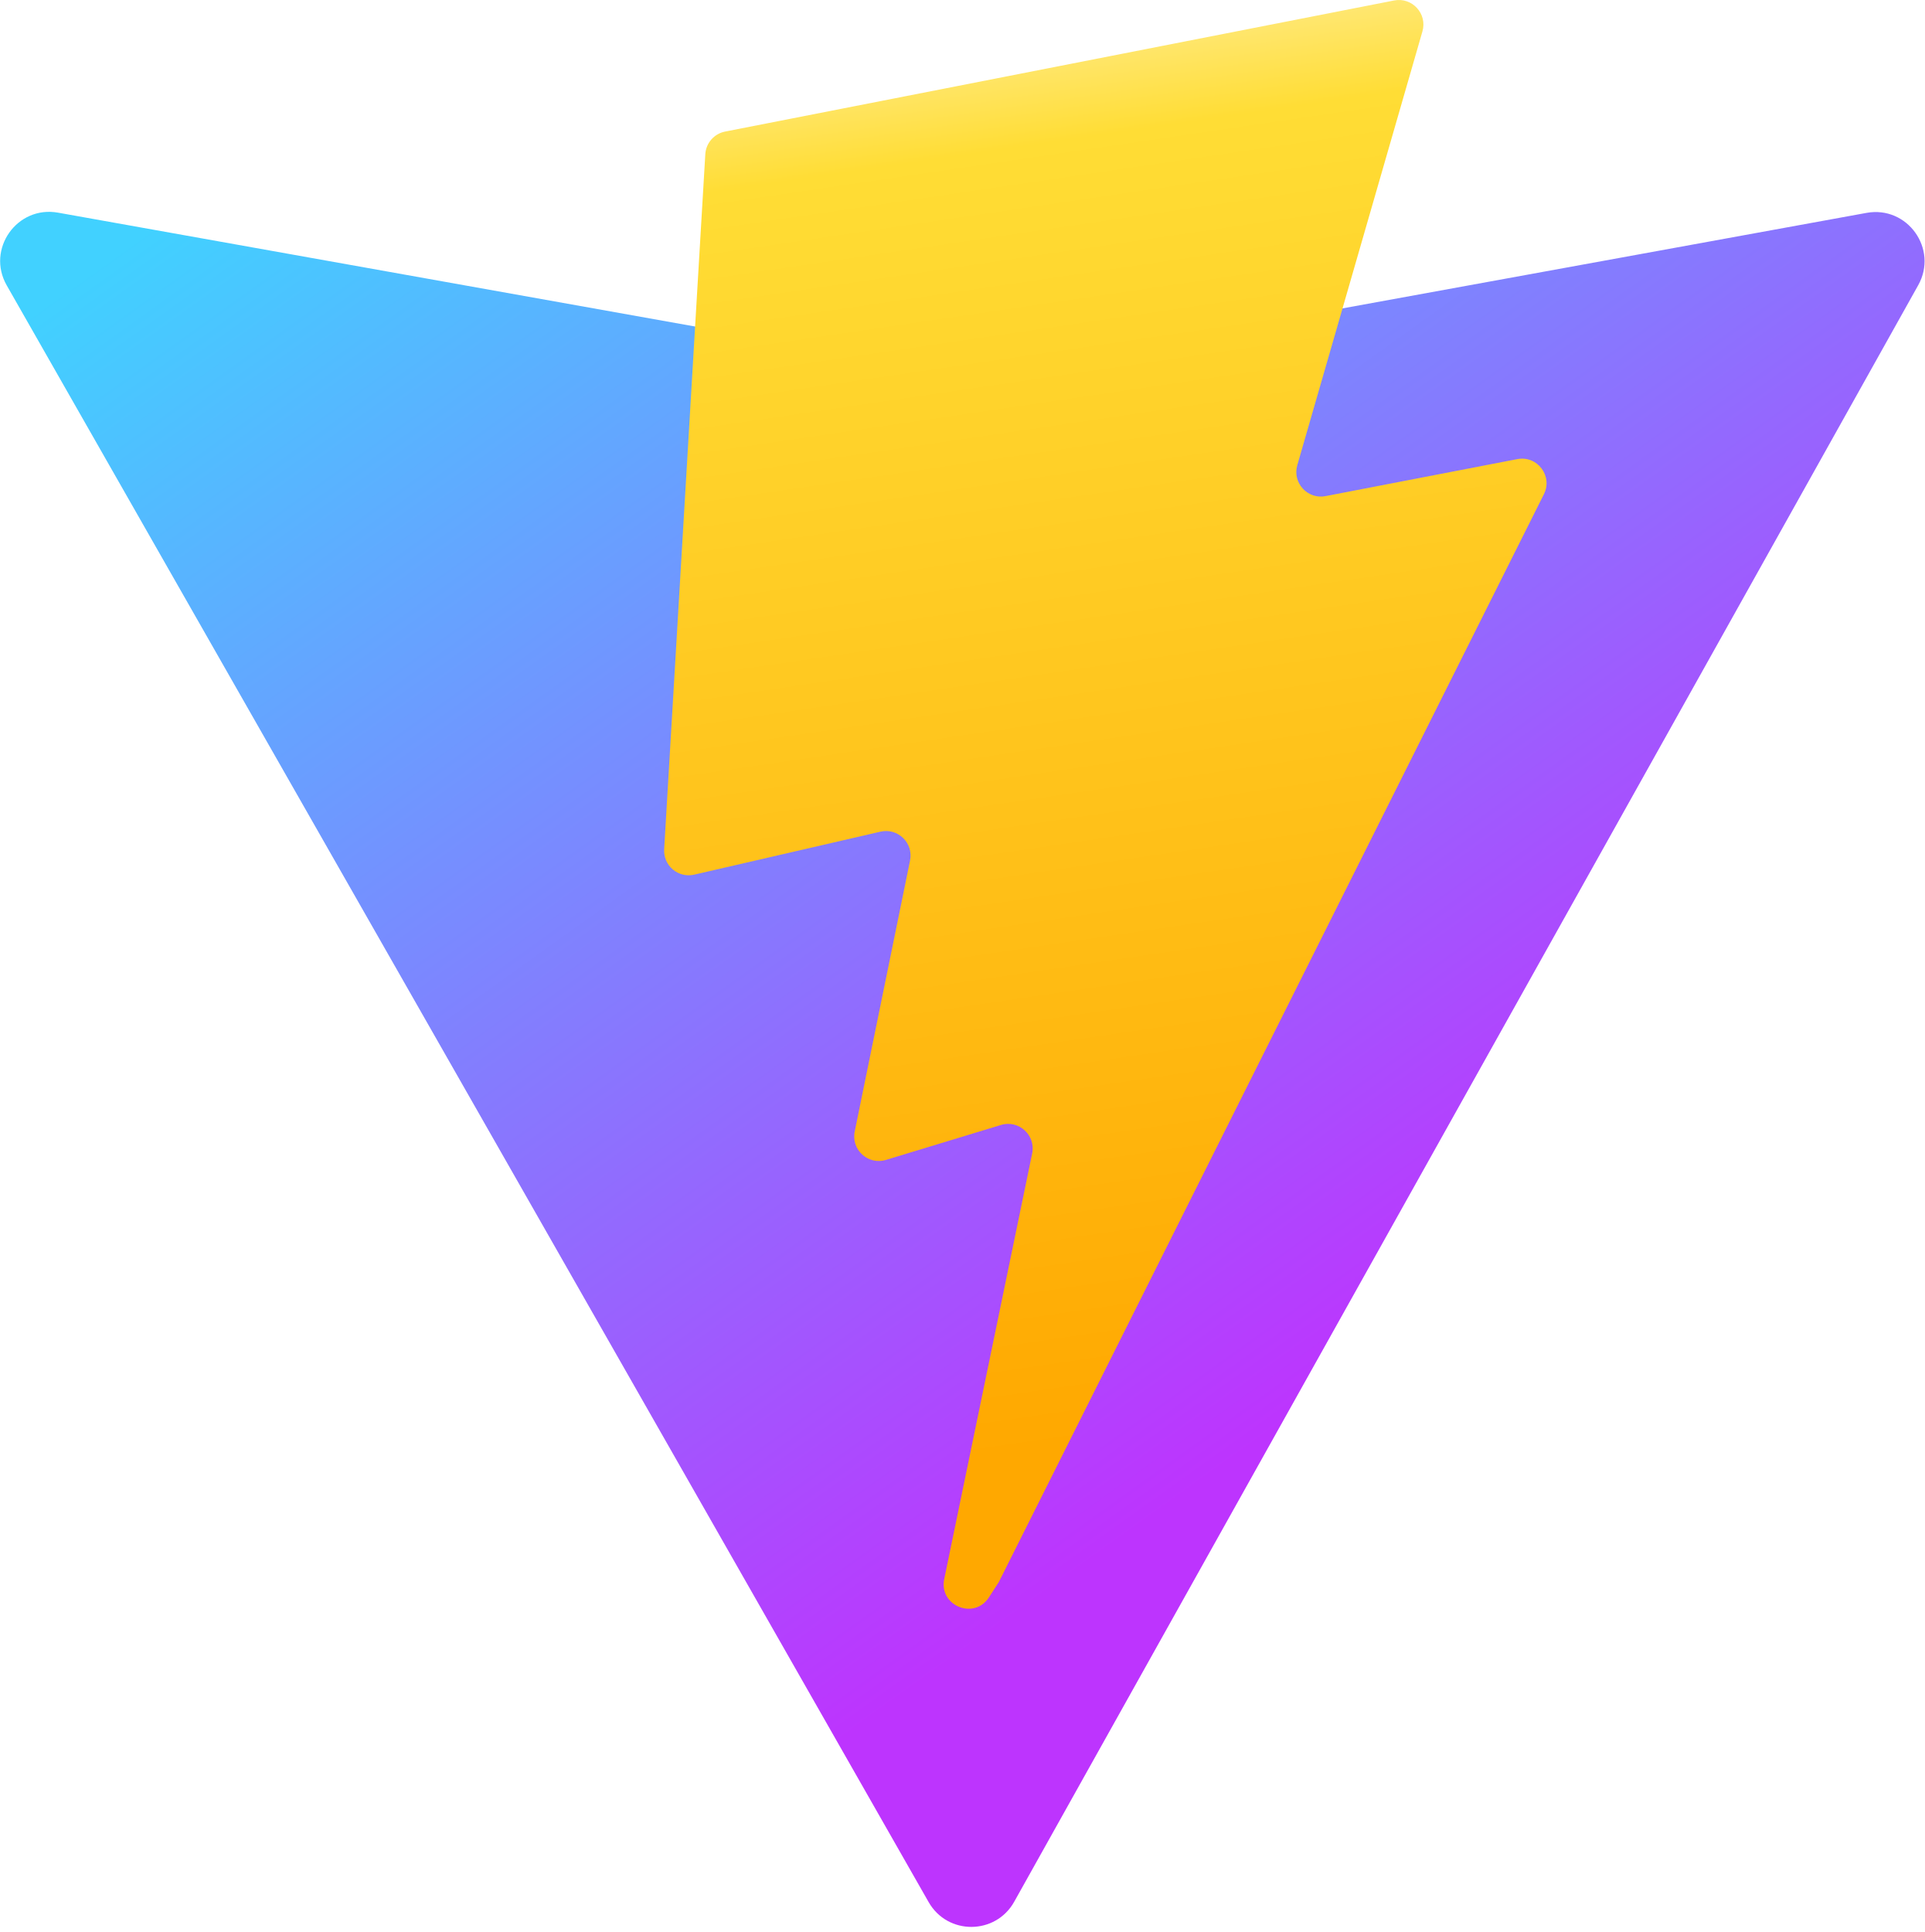
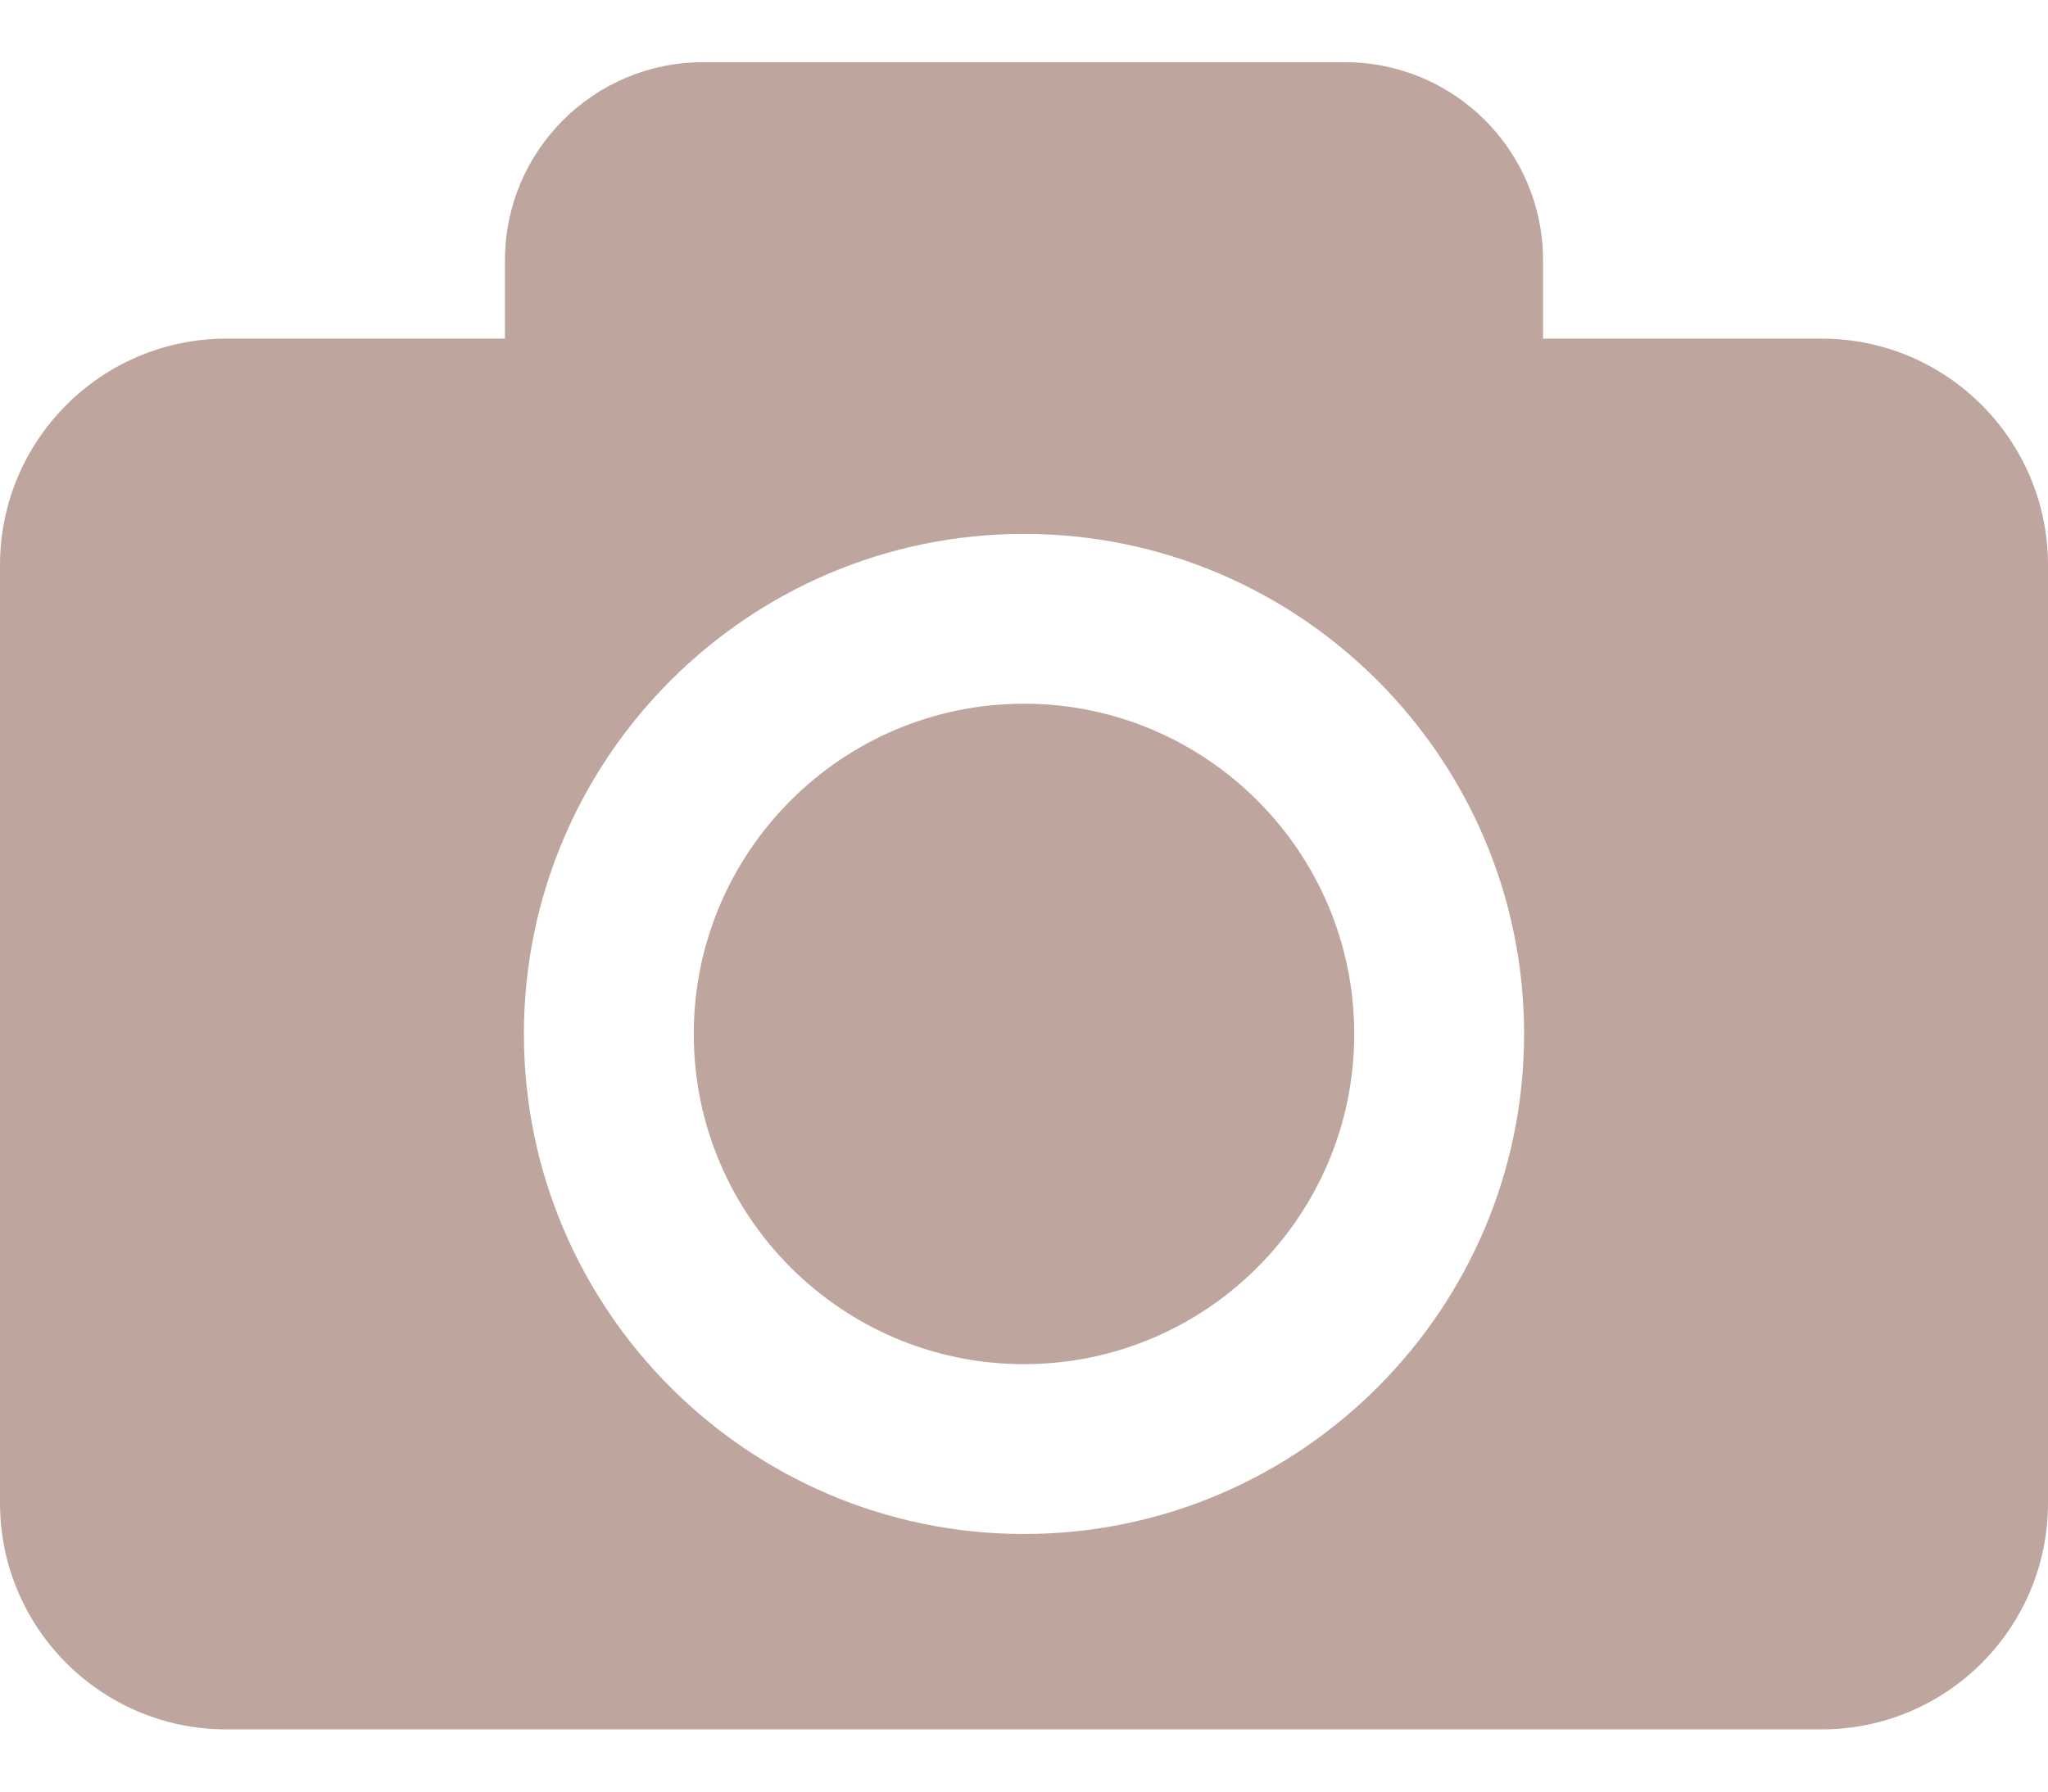
- <svg xmlns="http://www.w3.org/2000/svg" aria-hidden="true" role="img" class="iconify iconify--logos" width="31.88" height="32" preserveAspectRatio="xMidYMid meet" viewBox="0 0 256 257">
-   <defs>
-     <linearGradient id="IconifyId1813088fe1fbc01fb466" x1="-.828%" x2="57.636%" y1="7.652%" y2="78.411%">
-       <stop offset="0%" stop-color="#41D1FF" />
-       <stop offset="100%" stop-color="#BD34FE" />
-     </linearGradient>
-     <linearGradient id="IconifyId1813088fe1fbc01fb467" x1="43.376%" x2="50.316%" y1="2.242%" y2="89.03%">
-       <stop offset="0%" stop-color="#FFEA83" />
-       <stop offset="8.333%" stop-color="#FFDD35" />
-       <stop offset="100%" stop-color="#FFA800" />
-     </linearGradient>
-   </defs>
-   <path fill="url(#IconifyId1813088fe1fbc01fb466)" d="M255.153 37.938L134.897 252.976c-2.483 4.44-8.862 4.466-11.382.048L.875 37.958c-2.746-4.814 1.371-10.646 6.827-9.67l120.385 21.517a6.537 6.537 0 0 0 2.322-.004l117.867-21.483c5.438-.991 9.574 4.796 6.877 9.62Z" />
-   <path fill="url(#IconifyId1813088fe1fbc01fb467)" d="M185.432.063L96.44 17.501a3.268 3.268 0 0 0-2.634 3.014l-5.474 92.456a3.268 3.268 0 0 0 3.997 3.378l24.777-5.718c2.318-.535 4.413 1.507 3.936 3.838l-7.361 36.047c-.495 2.426 1.782 4.5 4.151 3.78l15.304-4.649c2.372-.72 4.652 1.36 4.15 3.788l-11.698 56.621c-.732 3.542 3.979 5.473 5.943 2.437l1.313-2.028l72.516-144.72c1.215-2.423-.88-5.186-3.54-4.672l-25.505 4.922c-2.396.462-4.435-1.77-3.759-4.114l16.646-57.705c.677-2.35-1.37-4.583-3.769-4.113Z" />
+ <svg xmlns="http://www.w3.org/2000/svg" width="16" height="14" viewBox="0 0 16 14" fill="none">
+   <path d="M10.58 8.08C10.58 9.503 9.423 10.66 8 10.66C6.577 10.66 5.42 9.503 5.42 8.08C5.42 6.657 6.577 5.499 8 5.499C9.423 5.499 10.58 6.657 10.58 8.08ZM16 4.416V11.745C16 12.722 15.208 13.514 14.231 13.514H1.769C0.792 13.514 0 12.722 0 11.745V4.416C0 3.439 0.792 2.646 1.769 2.646H3.945V2.034C3.945 1.179 4.638 0.486 5.493 0.486H10.507C11.362 0.486 12.055 1.179 12.055 2.034V2.646H14.231C15.208 2.646 16 3.439 16 4.416ZM11.907 8.08C11.907 5.925 10.155 4.172 8 4.172C5.846 4.172 4.093 5.925 4.093 8.08C4.093 10.234 5.846 11.987 8 11.987C10.155 11.987 11.907 10.234 11.907 8.08Z" fill="#BEA69E" />
</svg>
